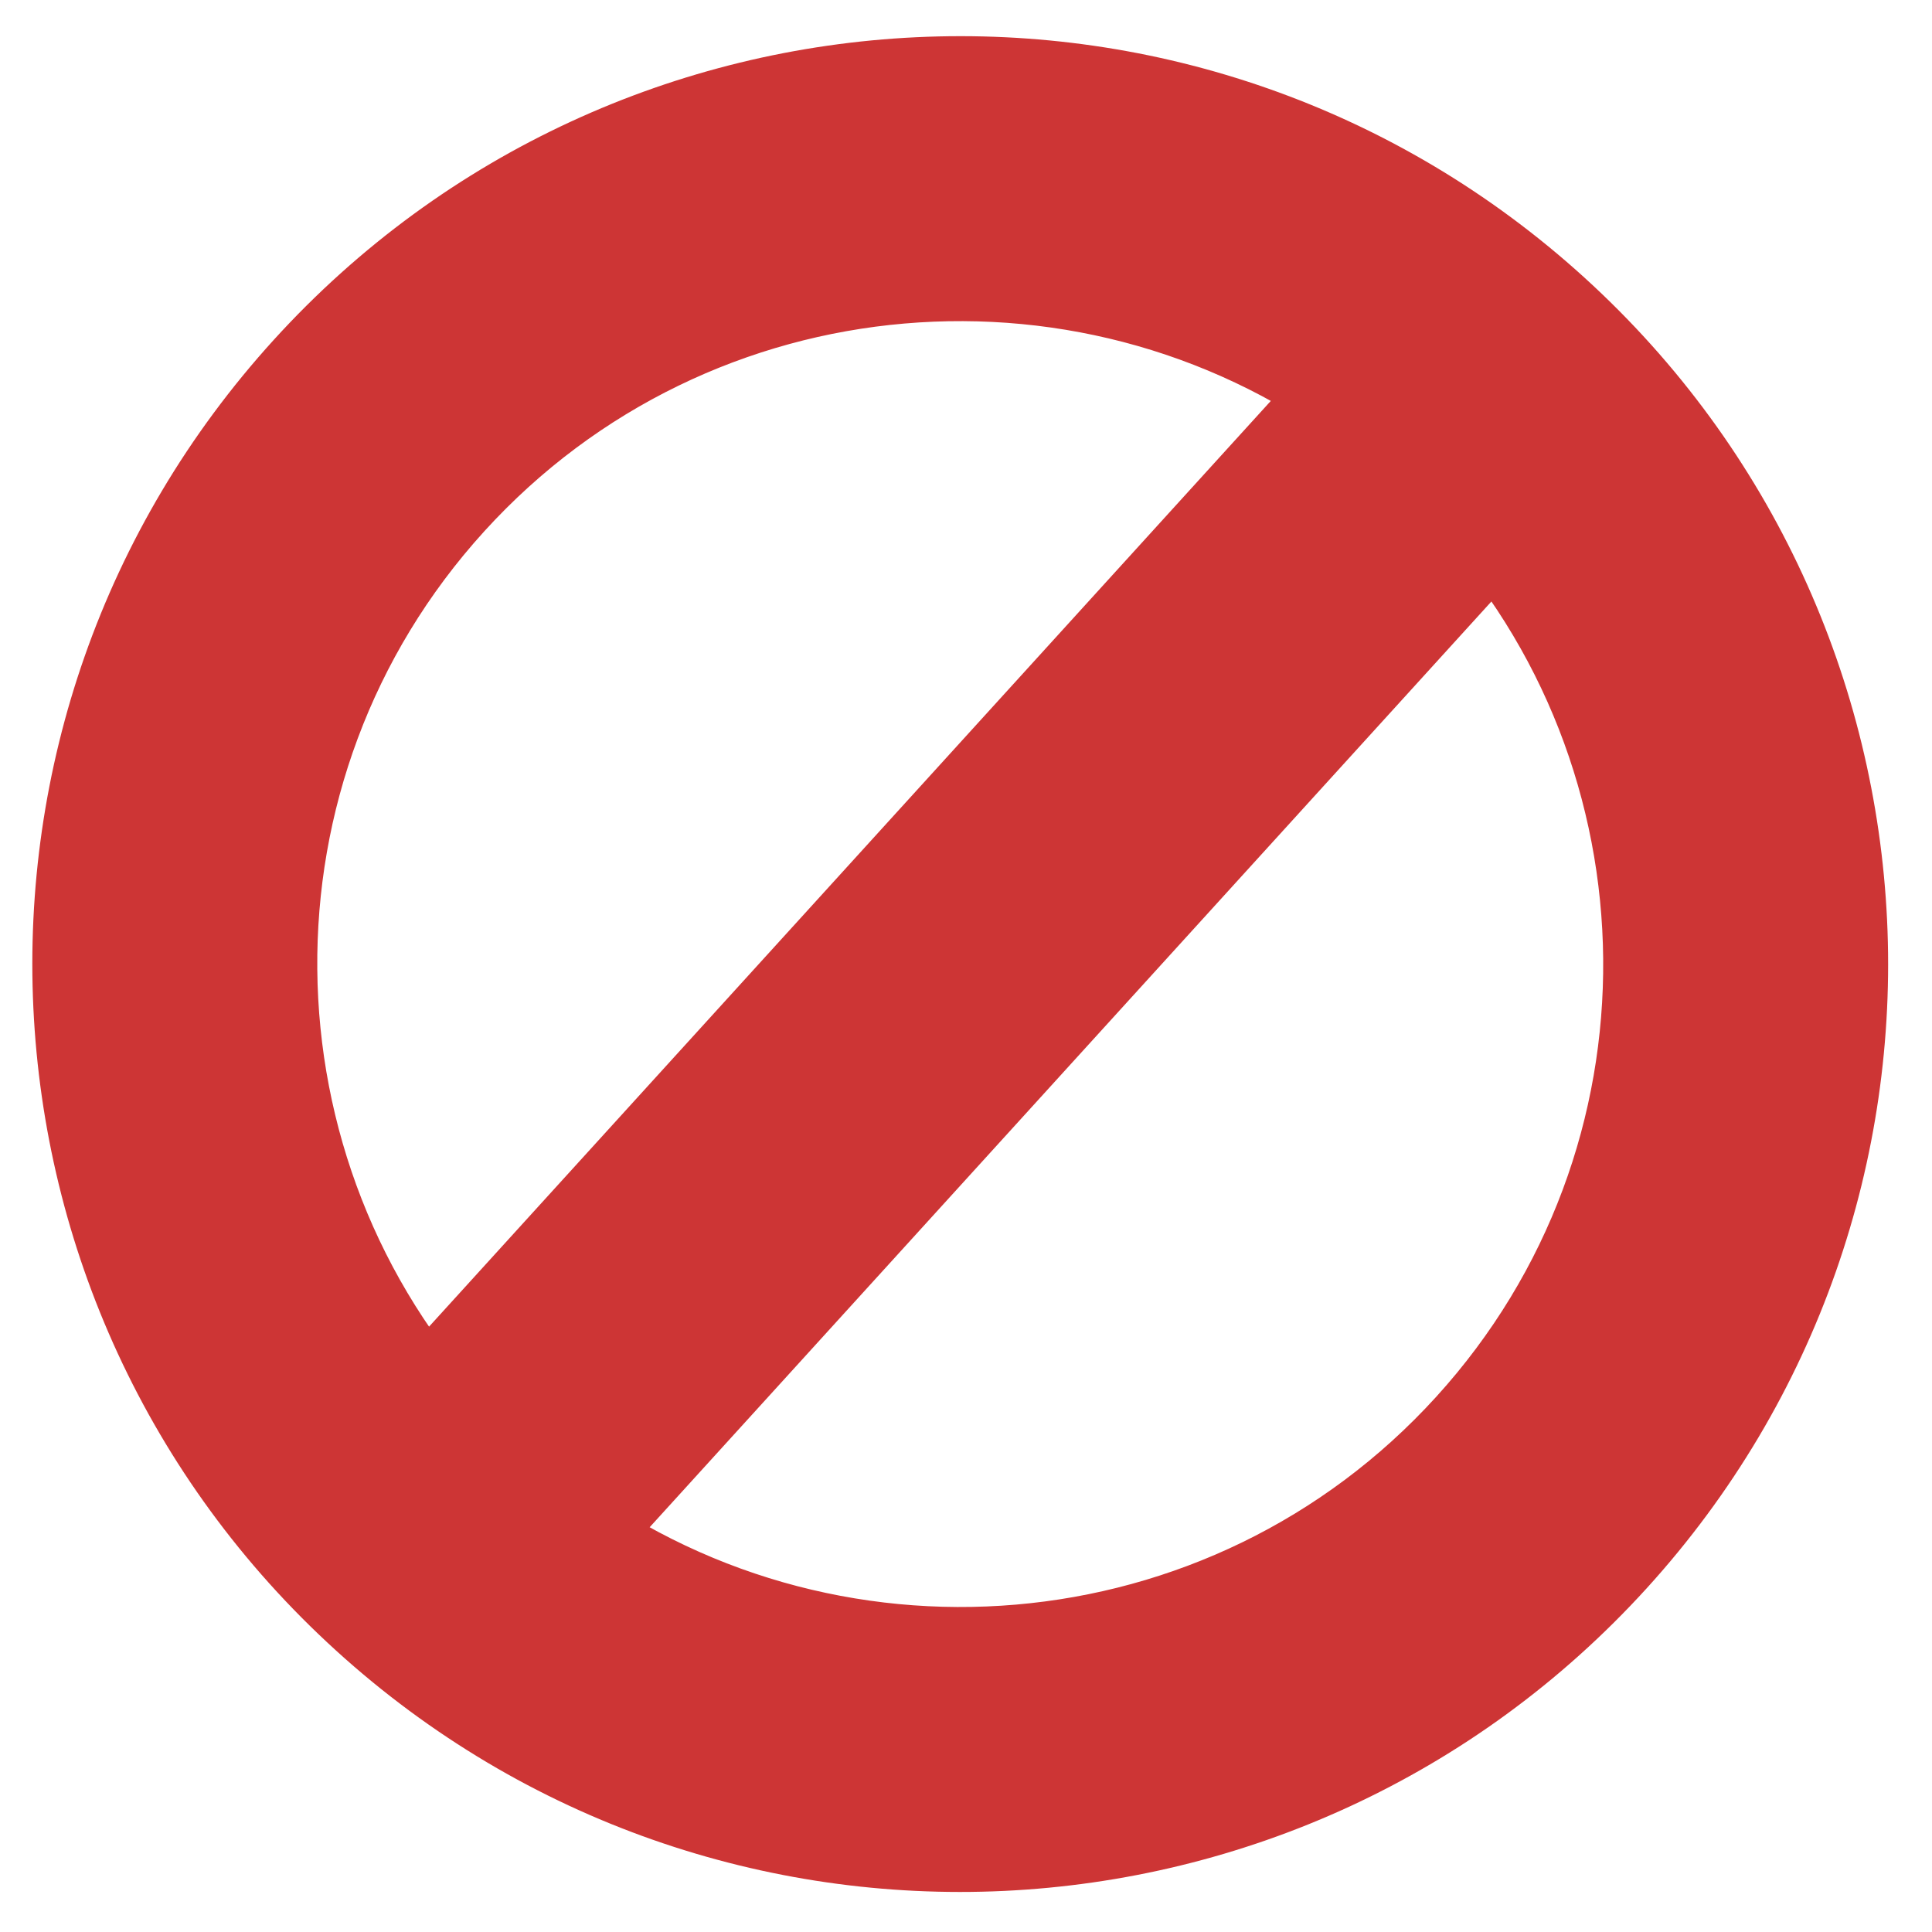
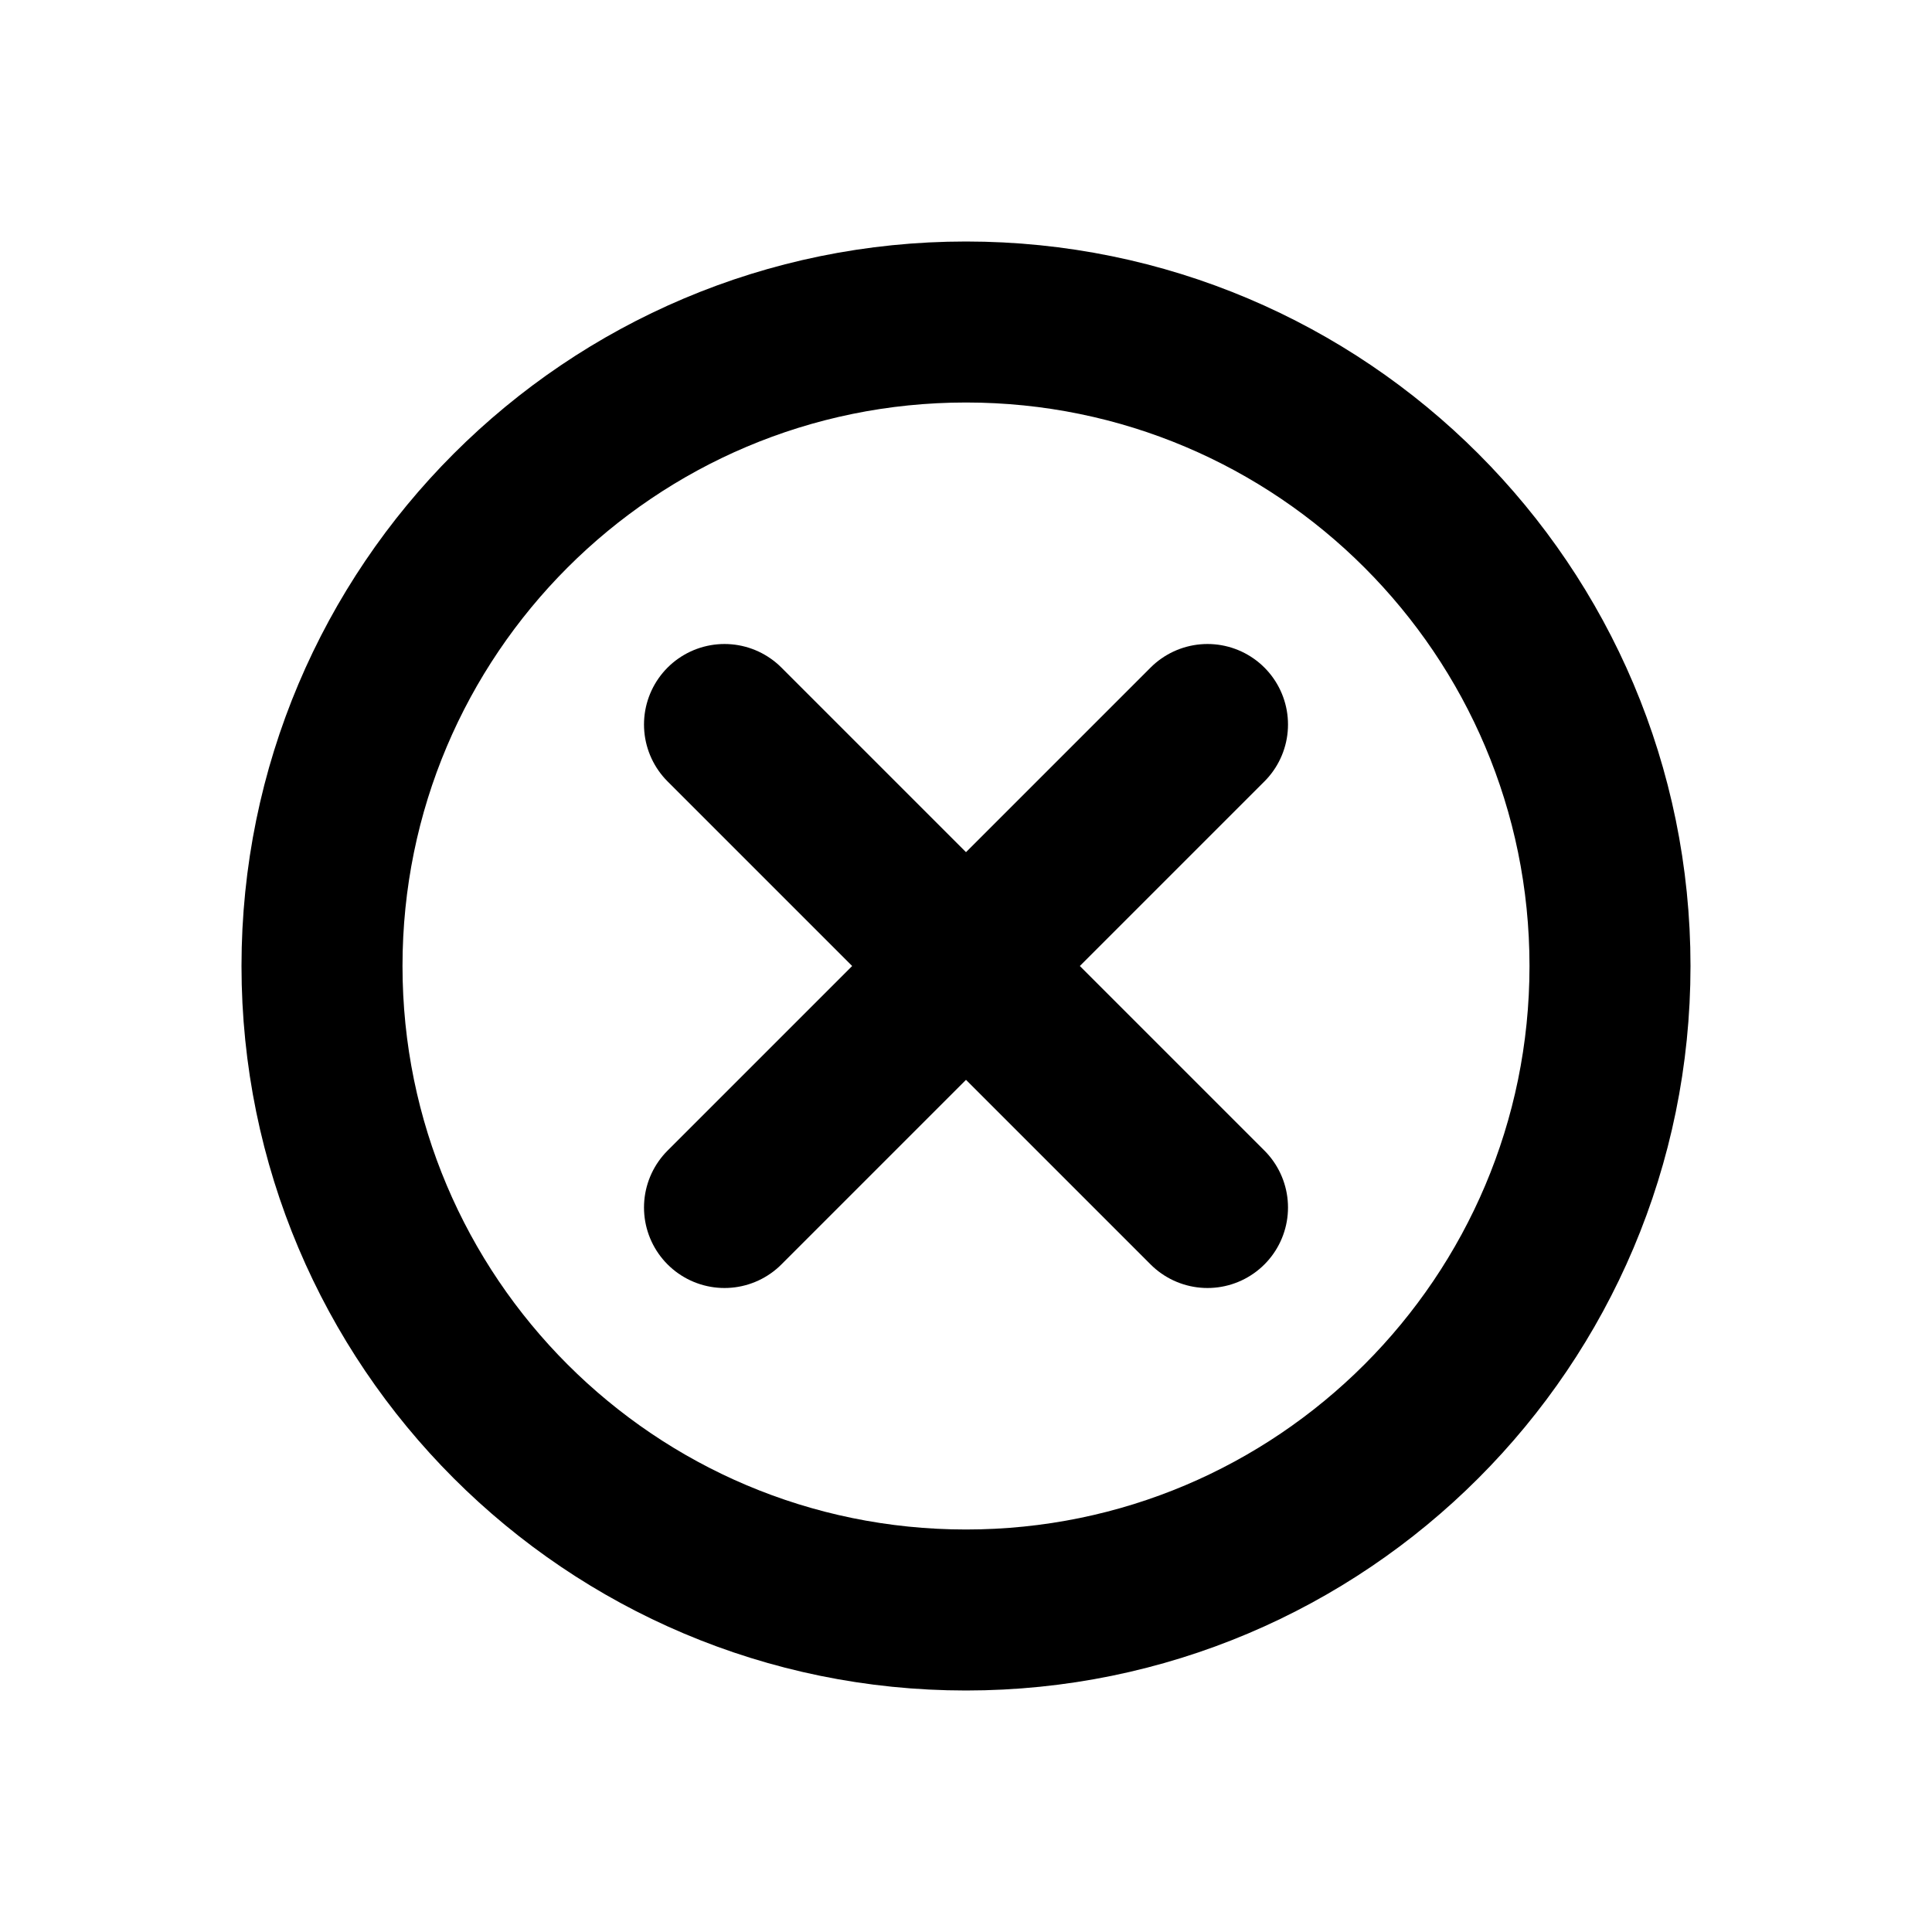
- <svg xmlns="http://www.w3.org/2000/svg" xmlns:xlink="http://www.w3.org/1999/xlink" width="64" height="64" id="svg2" version="1.1">
-   <defs id="defs4">
-     <linearGradient id="linearGradient3709">
-       <stop style="stop-color:#4d4d4d;stop-opacity:1;" offset="0" id="stop3711" />
-       <stop style="stop-color:white;stop-opacity:1;" offset="1" id="stop3713" />
-     </linearGradient>
-     <linearGradient id="linearGradient3699">
-       <stop style="stop-color:#ececec;stop-opacity:1;" offset="0" id="stop3701" />
-       <stop style="stop-color:#ececec;stop-opacity:0;" offset="1" id="stop3703" />
-     </linearGradient>
-     <linearGradient id="linearGradient3632">
-       <stop style="stop-color:#c87137;stop-opacity:1;" offset="0" id="stop3634" />
-       <stop style="stop-color:#c87137;stop-opacity:0;" offset="1" id="stop3636" />
-     </linearGradient>
-     <linearGradient id="linearGradient3622">
-       <stop style="stop-color:#f9f9f9;stop-opacity:1;" offset="0" id="stop3624" />
-       <stop style="stop-color:#f9f9f9;stop-opacity:0;" offset="1" id="stop3626" />
-     </linearGradient>
-     <linearGradient xlink:href="#linearGradient3709" id="linearGradient3726" gradientUnits="userSpaceOnUse" x1="22.288" y1="35.506" x2="49.489" y2="49.106" />
-     <linearGradient xlink:href="#linearGradient3622" id="linearGradient3728" gradientUnits="userSpaceOnUse" x1="30.598" y1="8.924" x2="30.598" y2="21.546" />
-     <linearGradient xlink:href="#linearGradient3632" id="linearGradient3730" gradientUnits="userSpaceOnUse" x1="28.43" y1="47.809" x2="29.96" y2="47.809" />
-     <linearGradient xlink:href="#linearGradient3699" id="linearGradient3732" gradientUnits="userSpaceOnUse" x1="29.216" y1="1021.956" x2="31.852" y2="1021.956" />
-     <linearGradient xlink:href="#linearGradient3699" id="linearGradient3911" gradientUnits="userSpaceOnUse" x1="29.216" y1="1021.956" x2="31.852" y2="1021.956" gradientTransform="translate(713.2083,-318.1943)" />
-     <linearGradient xlink:href="#linearGradient3709" id="linearGradient3928" gradientUnits="userSpaceOnUse" x1="22.288" y1="35.506" x2="49.489" y2="49.106" />
-     <linearGradient xlink:href="#linearGradient3622" id="linearGradient3930" gradientUnits="userSpaceOnUse" x1="30.598" y1="8.924" x2="30.598" y2="21.546" />
-     <linearGradient xlink:href="#linearGradient3632" id="linearGradient3932" gradientUnits="userSpaceOnUse" x1="28.43" y1="47.809" x2="29.96" y2="47.809" />
-     <linearGradient xlink:href="#linearGradient3699" id="linearGradient3934" gradientUnits="userSpaceOnUse" gradientTransform="translate(713.2083,-318.1943)" x1="29.216" y1="1021.956" x2="31.852" y2="1021.956" />
-   </defs>
-   <g id="layer1" transform="translate(0,-988.3622)" />
-   <g id="layer2">
-     <g style="fill:red;fill-opacity:1;stroke:black;stroke-width:0.3;stroke-miterlimit:4;stroke-opacity:1;stroke-dasharray:none" id="g3936">
-       <path id="path3946" style="fill:#afafde;fill-rule:evenodd;stroke:none" d="M -11.729,0.765 L -1.02,-421.925 L -1.531,-421.897 L -17.733,4.443 z" />
-       <path id="path3942" style="fill:#8686bf;fill-rule:evenodd;stroke:none" d="M -11.729,5241.427 L -1.02,33.785 L -1.02,-421.925 L -11.729,0.765 z" />
-       <path id="path3938" style="fill:#353564;fill-rule:evenodd;stroke:none" d="M -11.729,5241.427 L -11.729,0.765 L -17.733,4.443 L -17.733,5286.737 z" />
-       <path id="path3940" style="fill:#4d4d9f;fill-rule:evenodd;stroke:none" d="M -11.729,5241.427 L -1.02,33.785 L -1.531,34.125 L -17.733,5286.737 z" />
-       <path id="path3948" style="fill:#e9e9ff;fill-rule:evenodd;stroke:none" d="M -17.733,5286.737 L -1.531,34.125 L -1.531,-421.897 L -17.733,4.443 z" />
-       <path id="path3944" style="fill:#d7d7ff;fill-rule:evenodd;stroke:none" d="M -1.02,33.785 L -1.02,-421.925 L -1.531,-421.897 L -1.531,34.125 z" />
-     </g>
-     <path style="fill:#ff0000;fill-opacity:1;stroke:#cd3535;stroke-width:5.848;stroke-miterlimit:4;stroke-opacity:1;stroke-dasharray:none" d="M 52.386,50.646 C 62.722,39.279 61.886,21.695 50.519,11.359 39.152,1.023 21.568,1.859 11.232,13.226 0.896,24.593 1.731,42.178 13.099,52.513 c 11.367,10.336 28.951,9.5 39.287,-1.867 z M 49.739,48.239 C 41.199,57.631 26.947,58.753 17.057,51.155 L 49.542,15.428 c 8.502,9.125 8.737,23.419 0.197,32.811 z M 46.561,12.718 14.076,48.444 C 5.574,39.319 5.339,25.025 13.879,15.633 22.419,6.241 36.671,5.119 46.561,12.718 z" id="path3787" />
-   </g>
+ <svg xmlns="http://www.w3.org/2000/svg" viewBox="0 0 24 24" fill="none" stroke="currentColor" stroke-width="2" stroke-linecap="round" stroke-linejoin="round">
+   <circle cx="12" cy="12" r="8" />
+   <path d="M9 9l6 6M15 9l-6 6" />
</svg>
